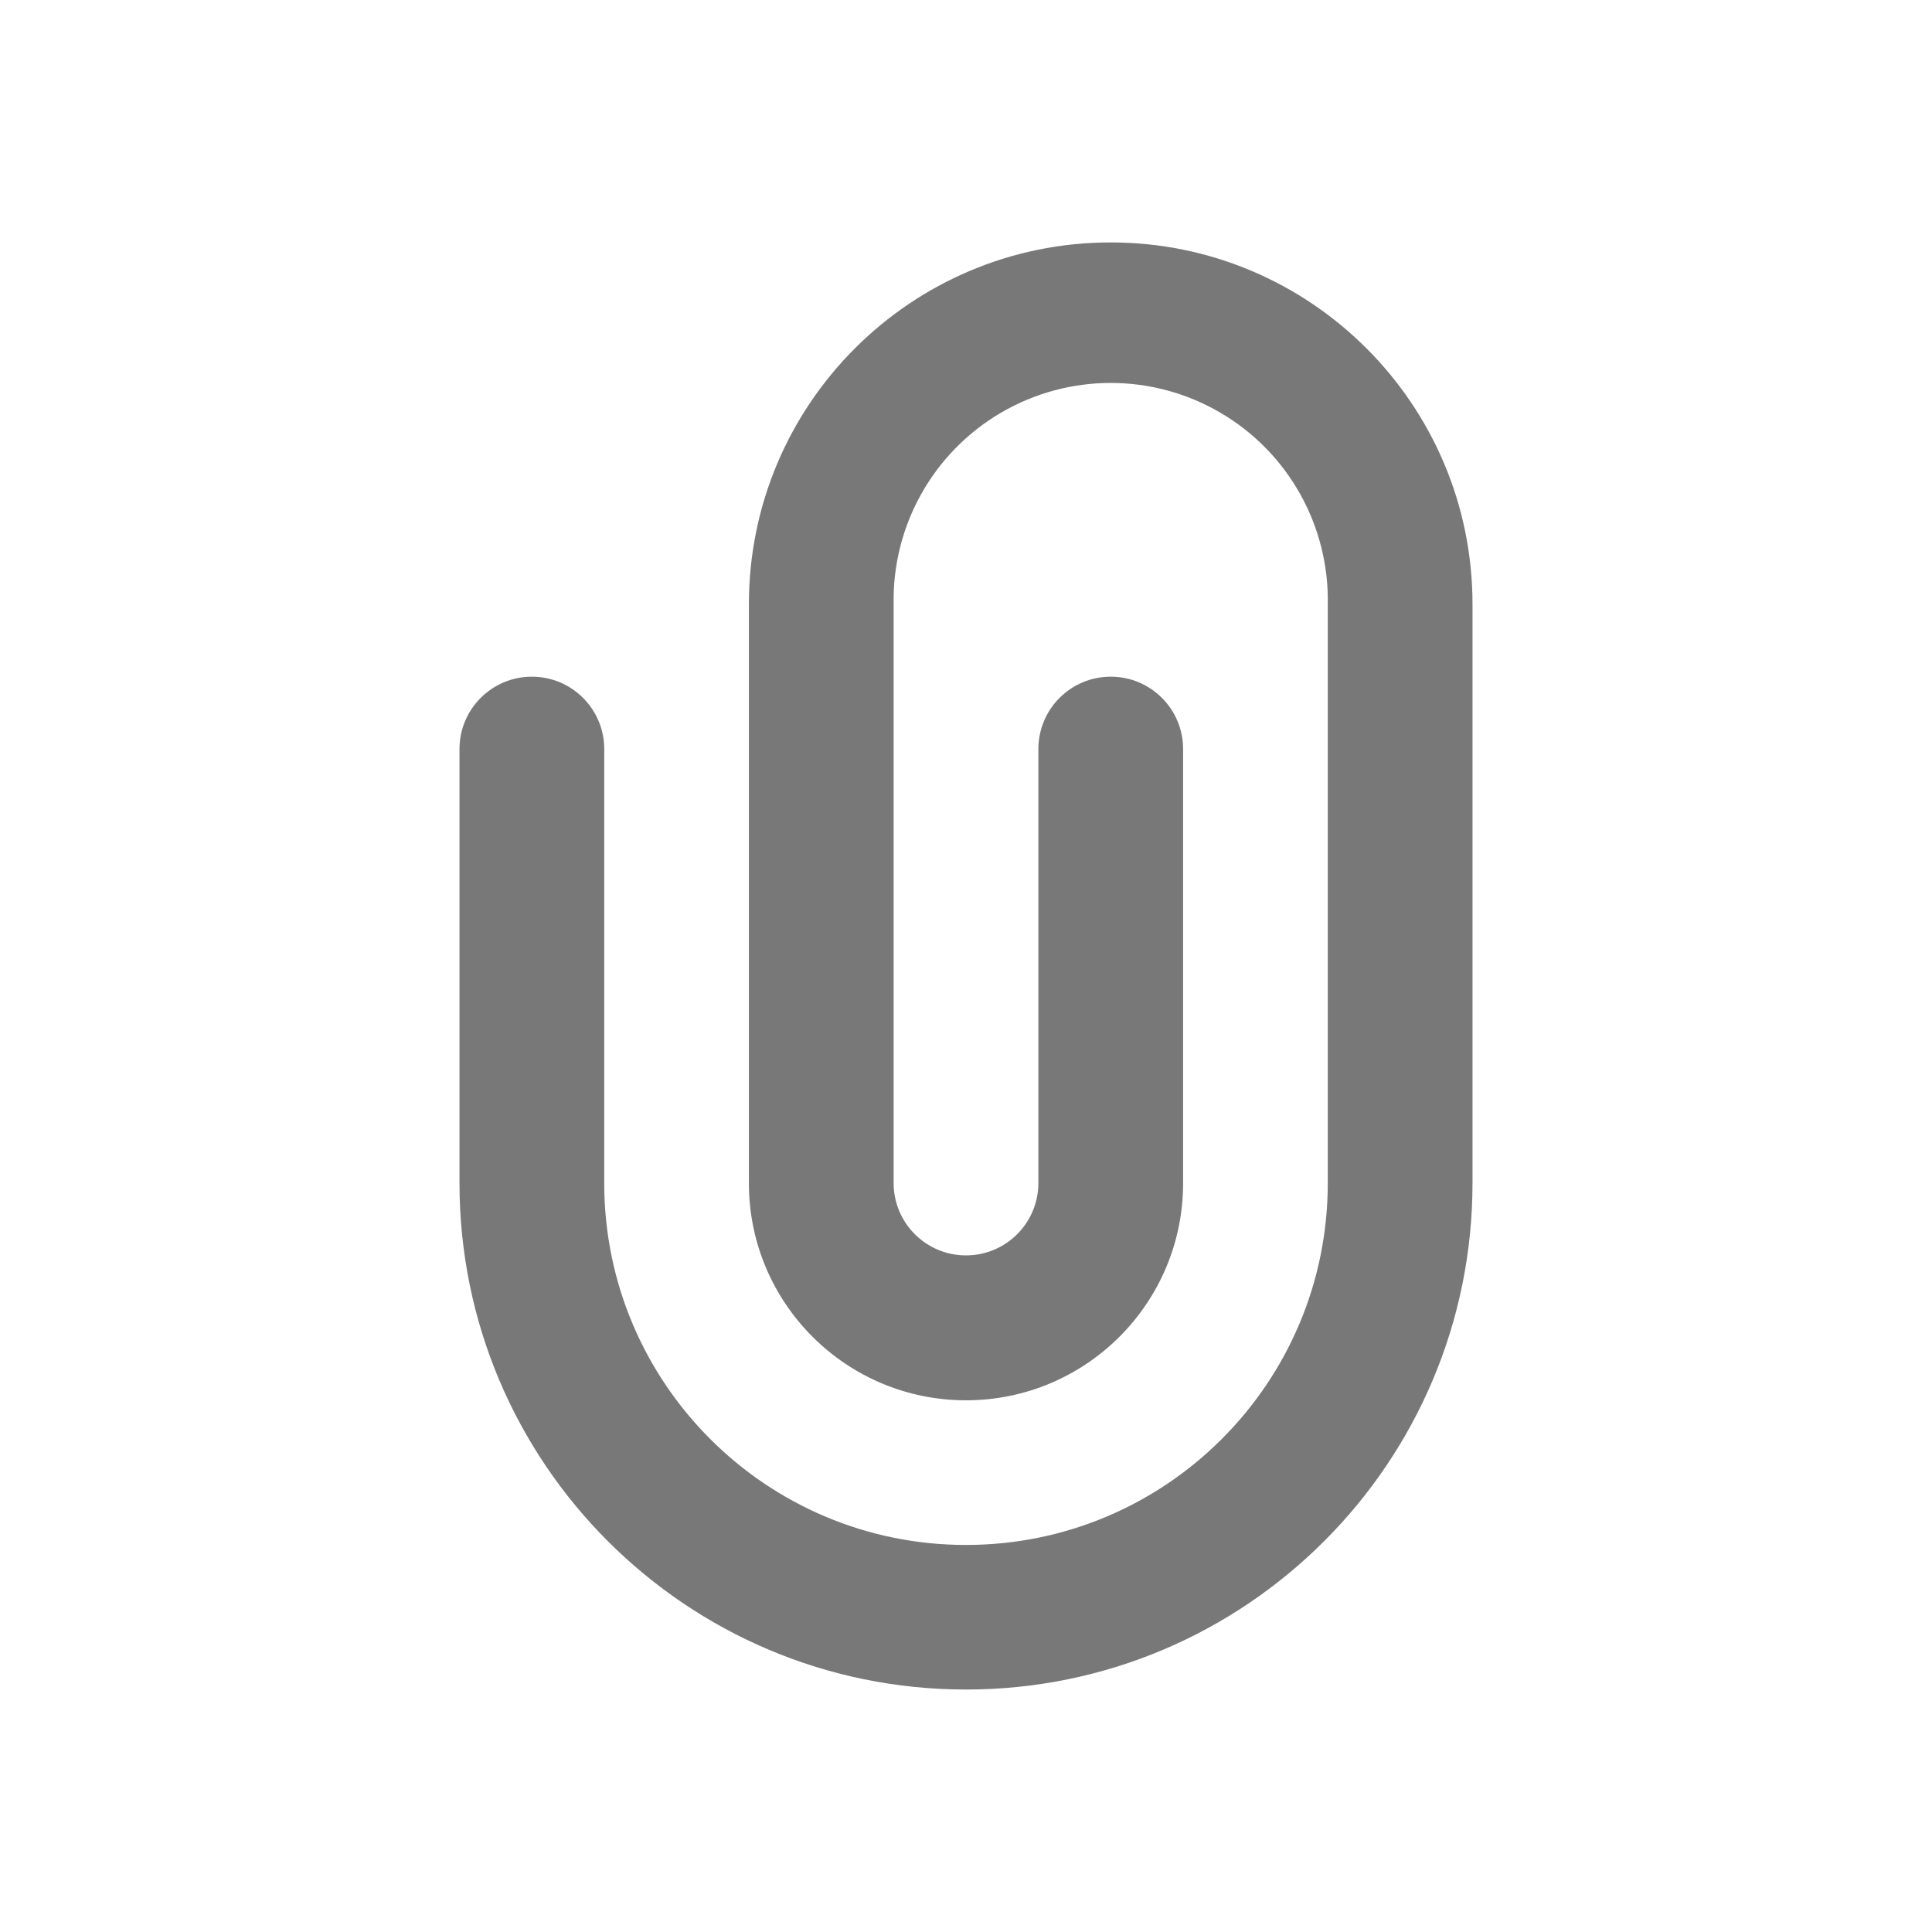
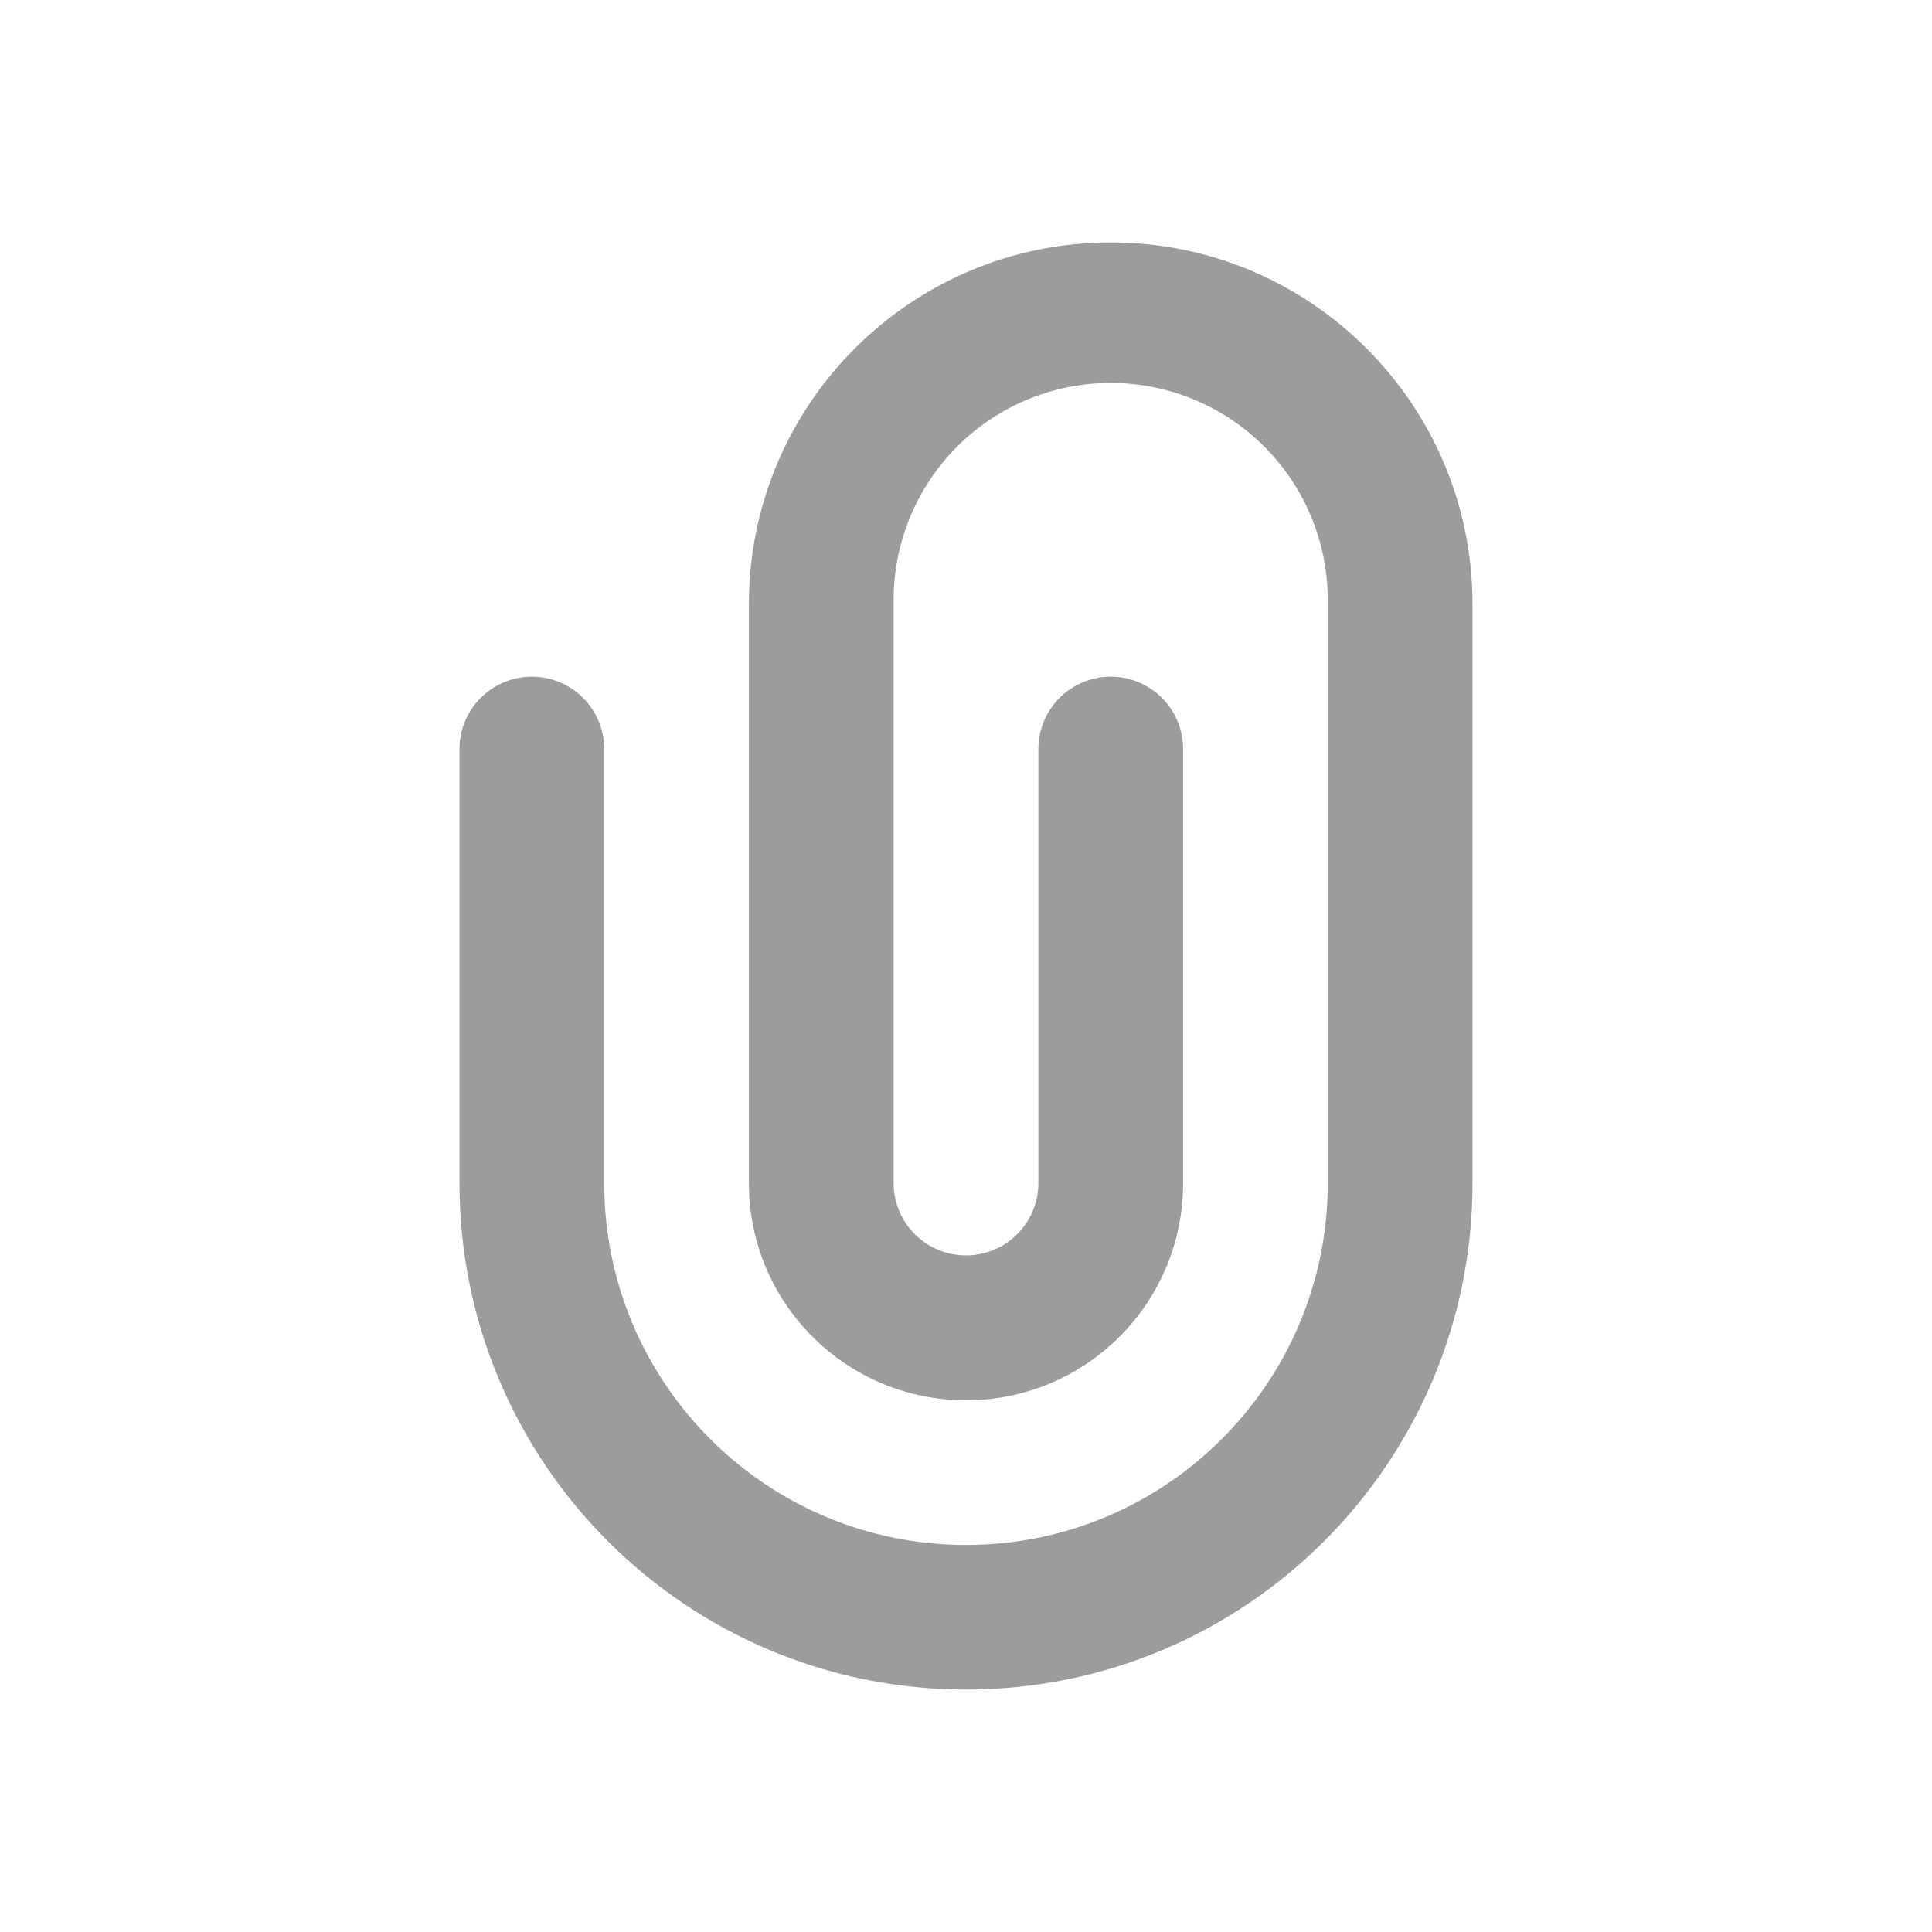
<svg xmlns="http://www.w3.org/2000/svg" width="24" height="24" fill="none">
-   <path fill-rule="evenodd" clip-rule="evenodd" d="M9.303 7.506a4.494 4.494 0 1 1 8.989 0v7.19a6.291 6.291 0 1 1-12.584 0V9.305a.899.899 0 0 1 1.798 0v5.393a4.494 4.494 0 1 0 8.988 0V7.506a2.697 2.697 0 1 0-5.393 0v7.19a.899.899 0 0 0 1.798 0V9.305a.899.899 0 1 1 1.798 0v5.393a2.697 2.697 0 1 1-5.394 0V7.506Z" fill="#787878" />
+   <path fill-rule="evenodd" clip-rule="evenodd" d="M9.303 7.506a4.494 4.494 0 1 1 8.989 0v7.19a6.291 6.291 0 1 1-12.584 0V9.305a.899.899 0 0 1 1.798 0v5.393a4.494 4.494 0 1 0 8.988 0V7.506a2.697 2.697 0 1 0-5.393 0v7.19a.899.899 0 0 0 1.798 0V9.305a.899.899 0 1 1 1.798 0v5.393a2.697 2.697 0 1 1-5.394 0V7.506Z" fill="#9D9B9E" />
</svg>
